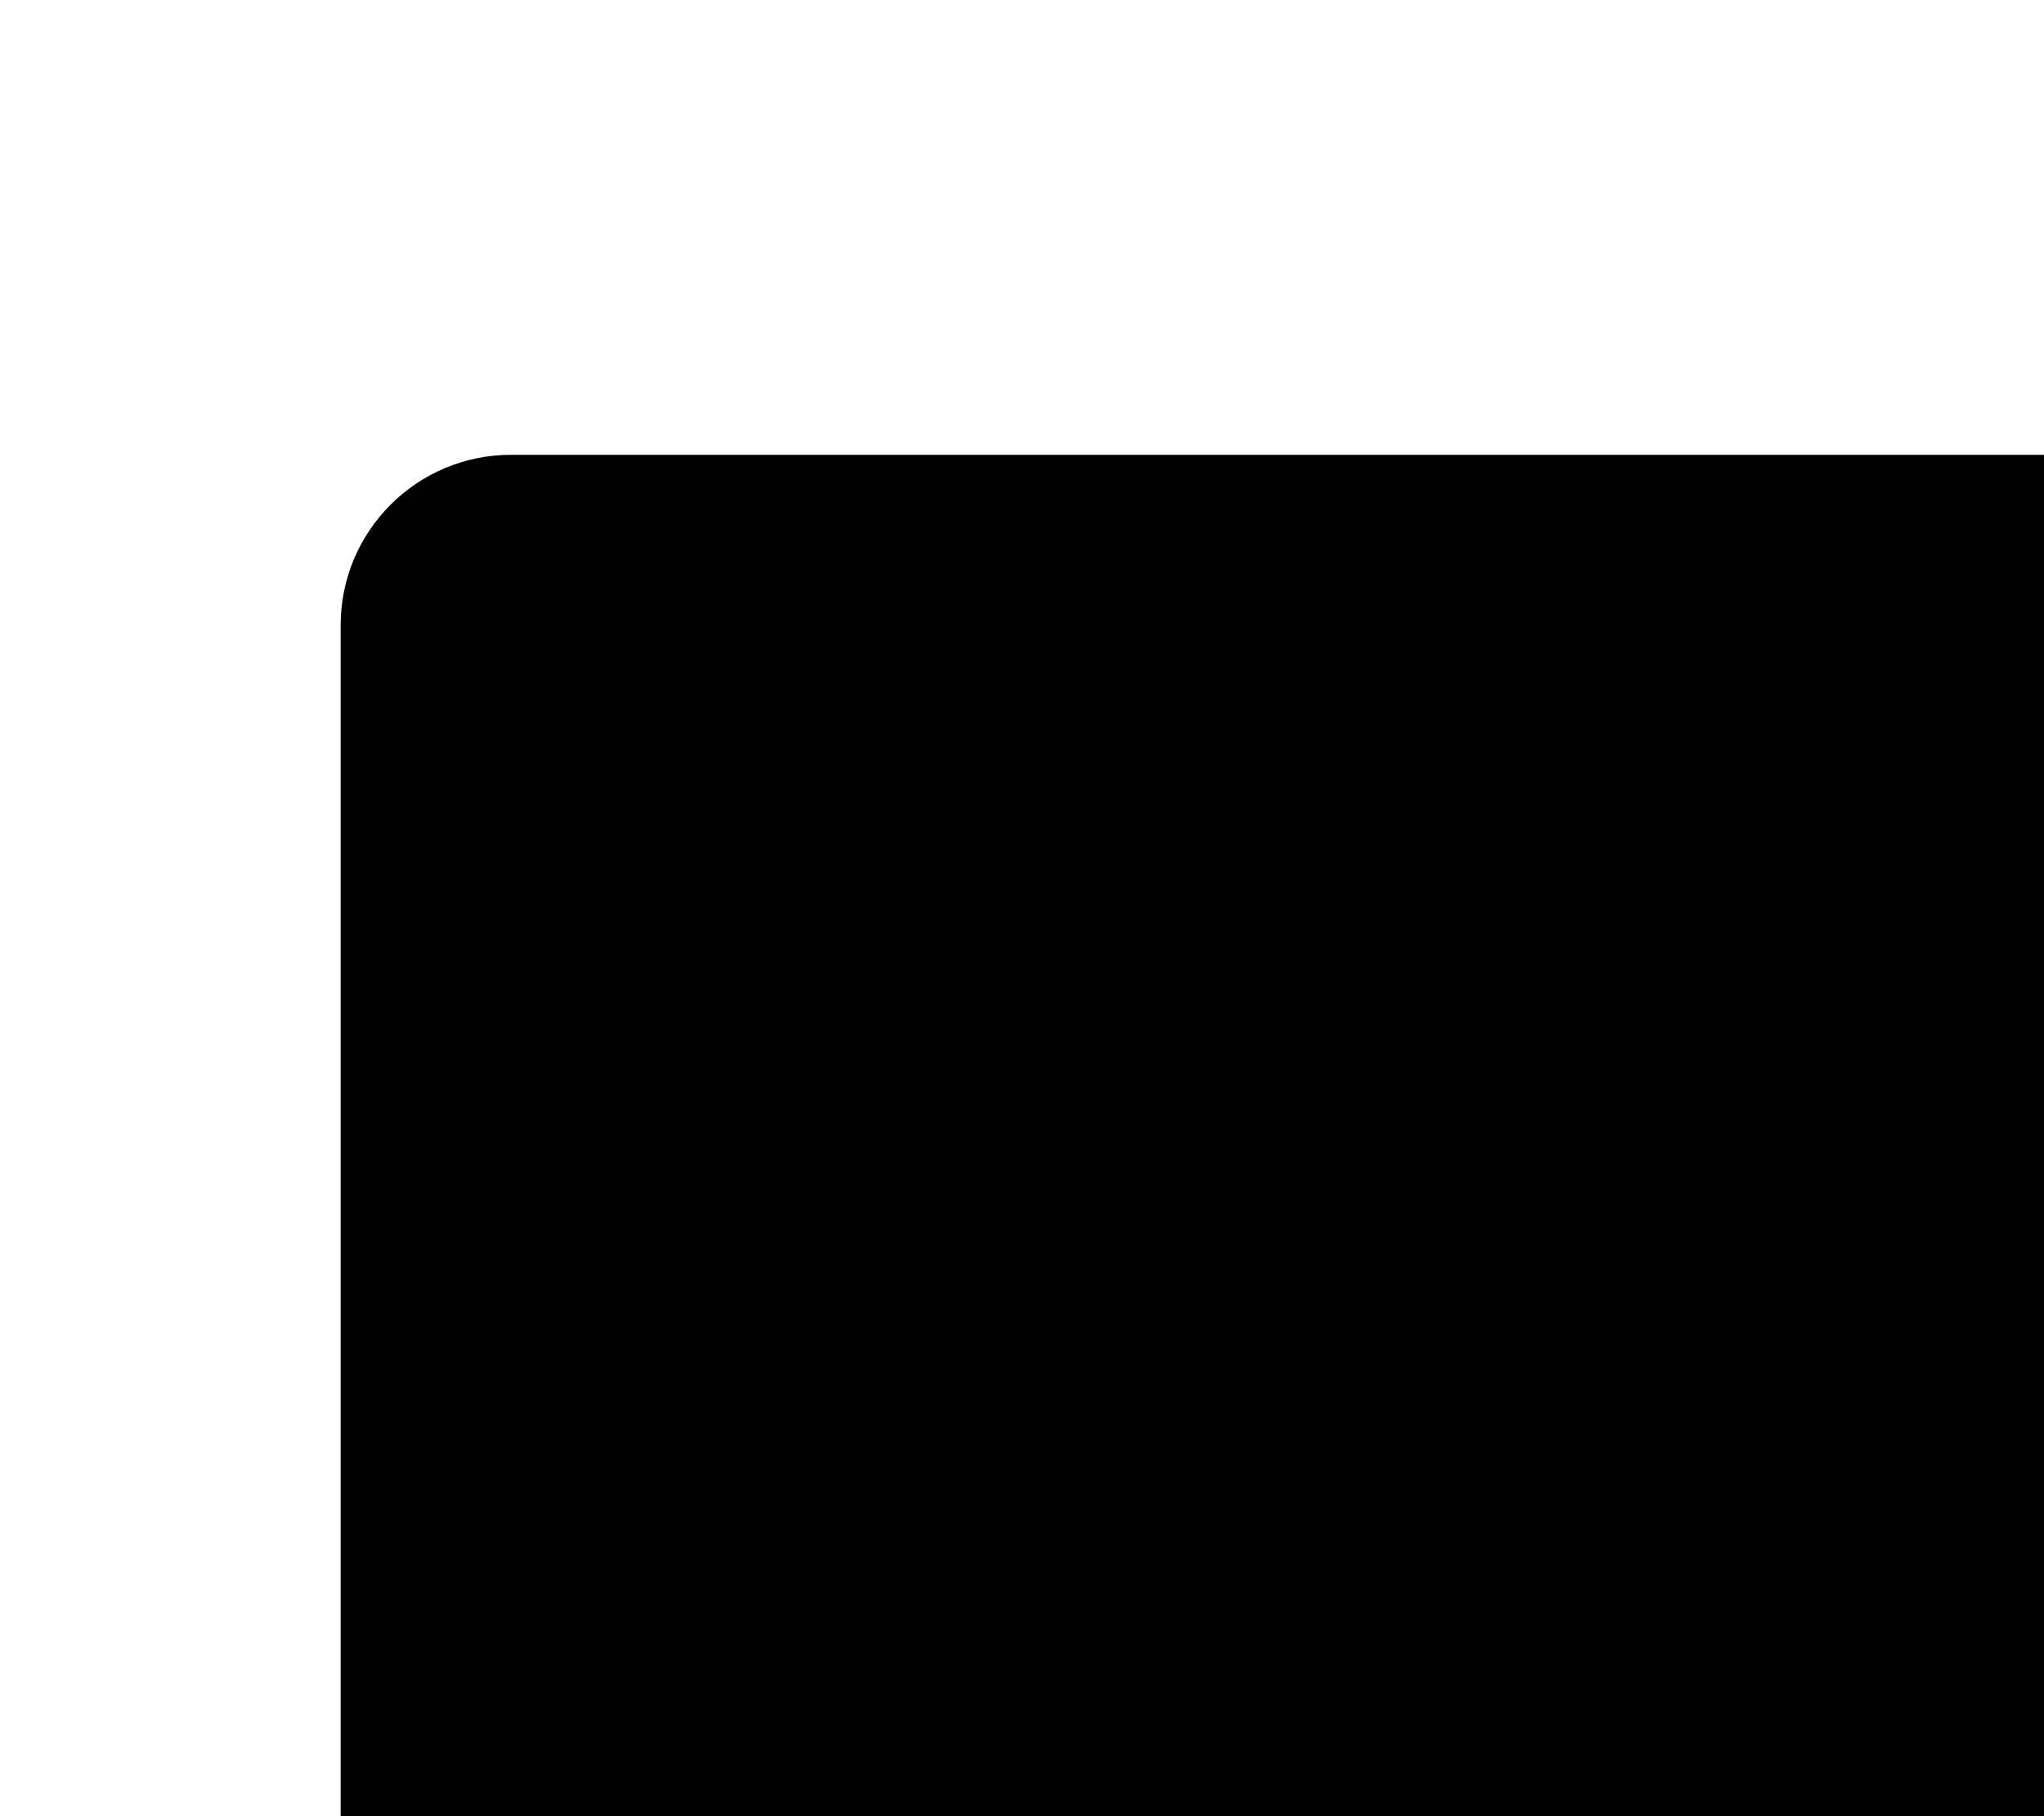
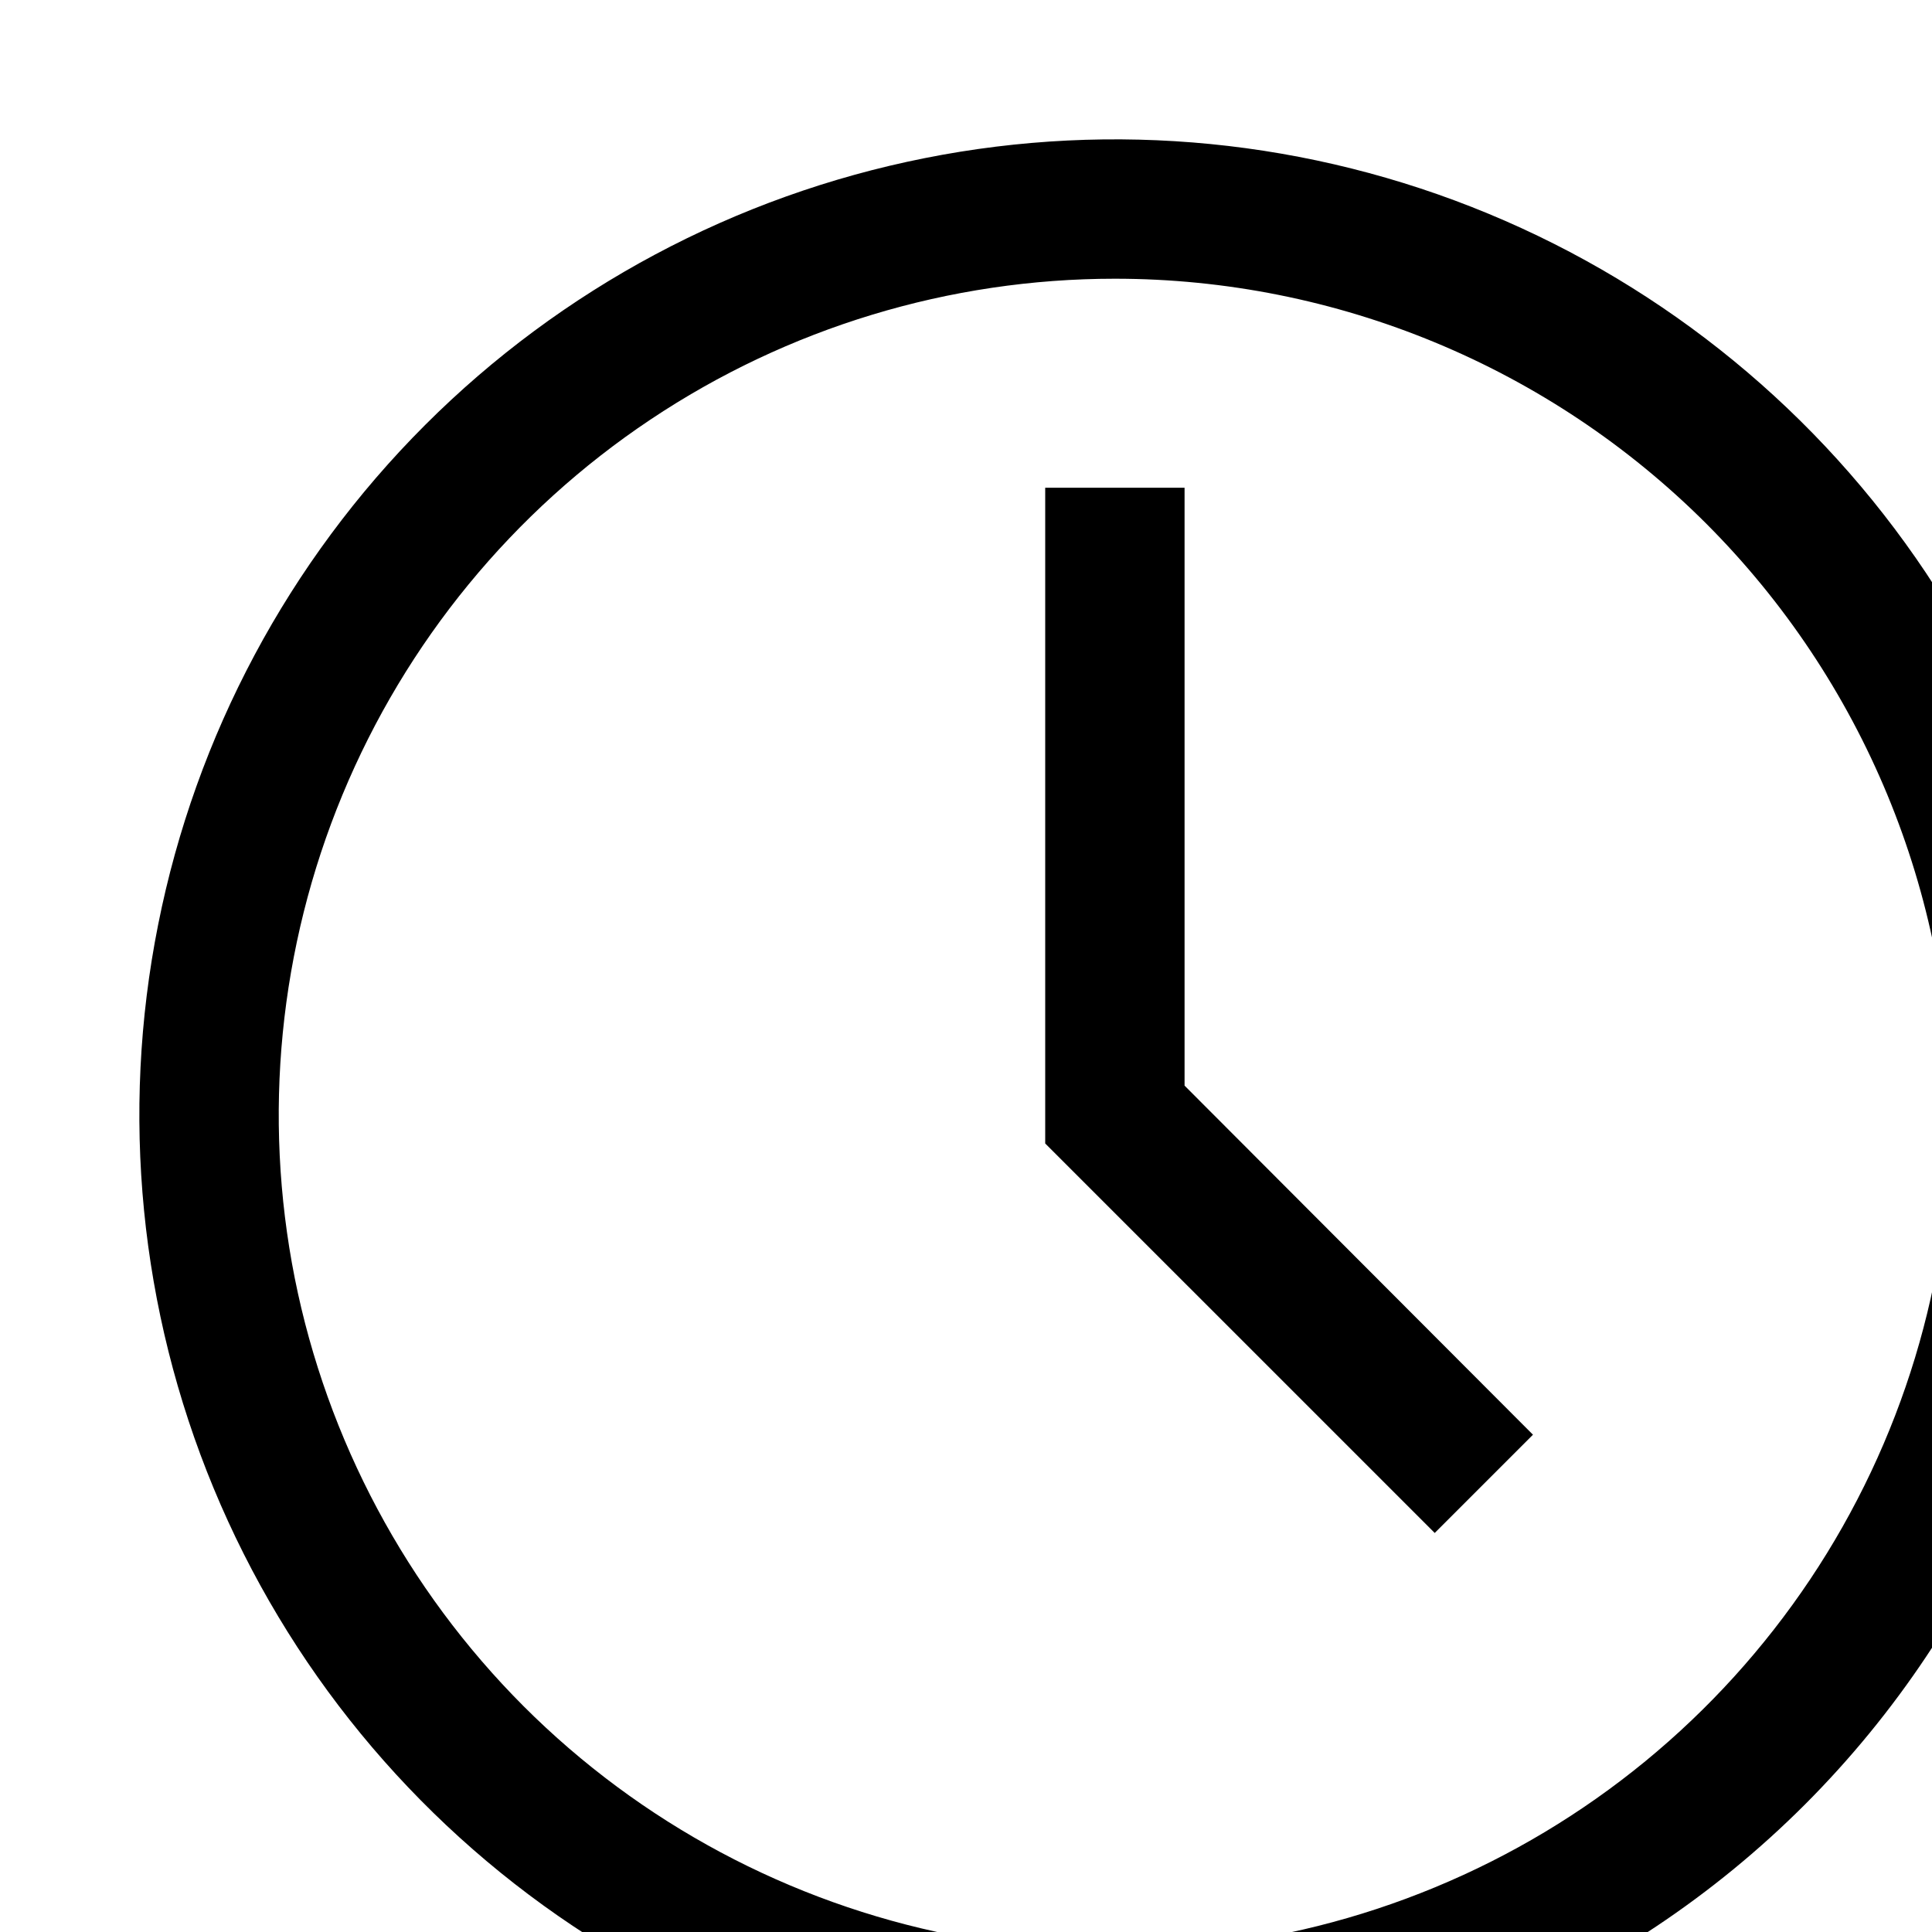
<svg xmlns="http://www.w3.org/2000/svg">
-   <path d="M10 13.33H3a1 1 0 01-1-1V3.67a1 1 0 011-1h10a1 1 0 011 1v5.66" />
-   <path d="M8.67 10.67a2.67 2.67 0 100-5.34 2.67 2.67 0 000 5.34zM14 13.33L10.67 10" />
+   <path d="M8 15C6.616 15 5.262 14.589 4.111 13.82C2.96 13.051 2.063 11.958 1.533 10.679C1.003 9.4 0.864 7.992 1.135 6.634C1.405 5.277 2.071 4.029 3.05 3.05C4.029 2.071 5.277 1.405 6.634 1.135C7.992 0.864 9.4 1.003 10.679 1.533C11.958 2.063 13.051 2.96 13.82 4.111C14.589 5.262 15 6.616 15 8C15 9.857 14.262 11.637 12.95 12.95C11.637 14.262 9.857 15 8 15ZM8 2C6.813 2 5.653 2.352 4.667 3.011C3.68 3.67 2.911 4.608 2.457 5.704C2.003 6.8 1.884 8.007 2.115 9.171C2.347 10.334 2.918 11.403 3.757 12.243C4.596 13.082 5.666 13.653 6.829 13.885C7.993 14.116 9.2 13.997 10.296 13.543C11.393 13.089 12.329 12.32 12.989 11.333C13.648 10.347 14 9.187 14 8C14 6.409 13.368 4.883 12.243 3.757C11.117 2.632 9.591 2 8 2Z" />
+   <path d="M10.295 11L7.5 8.205V3.5H8.5V7.79L11 10.295L10.295 11Z" />
</svg>
